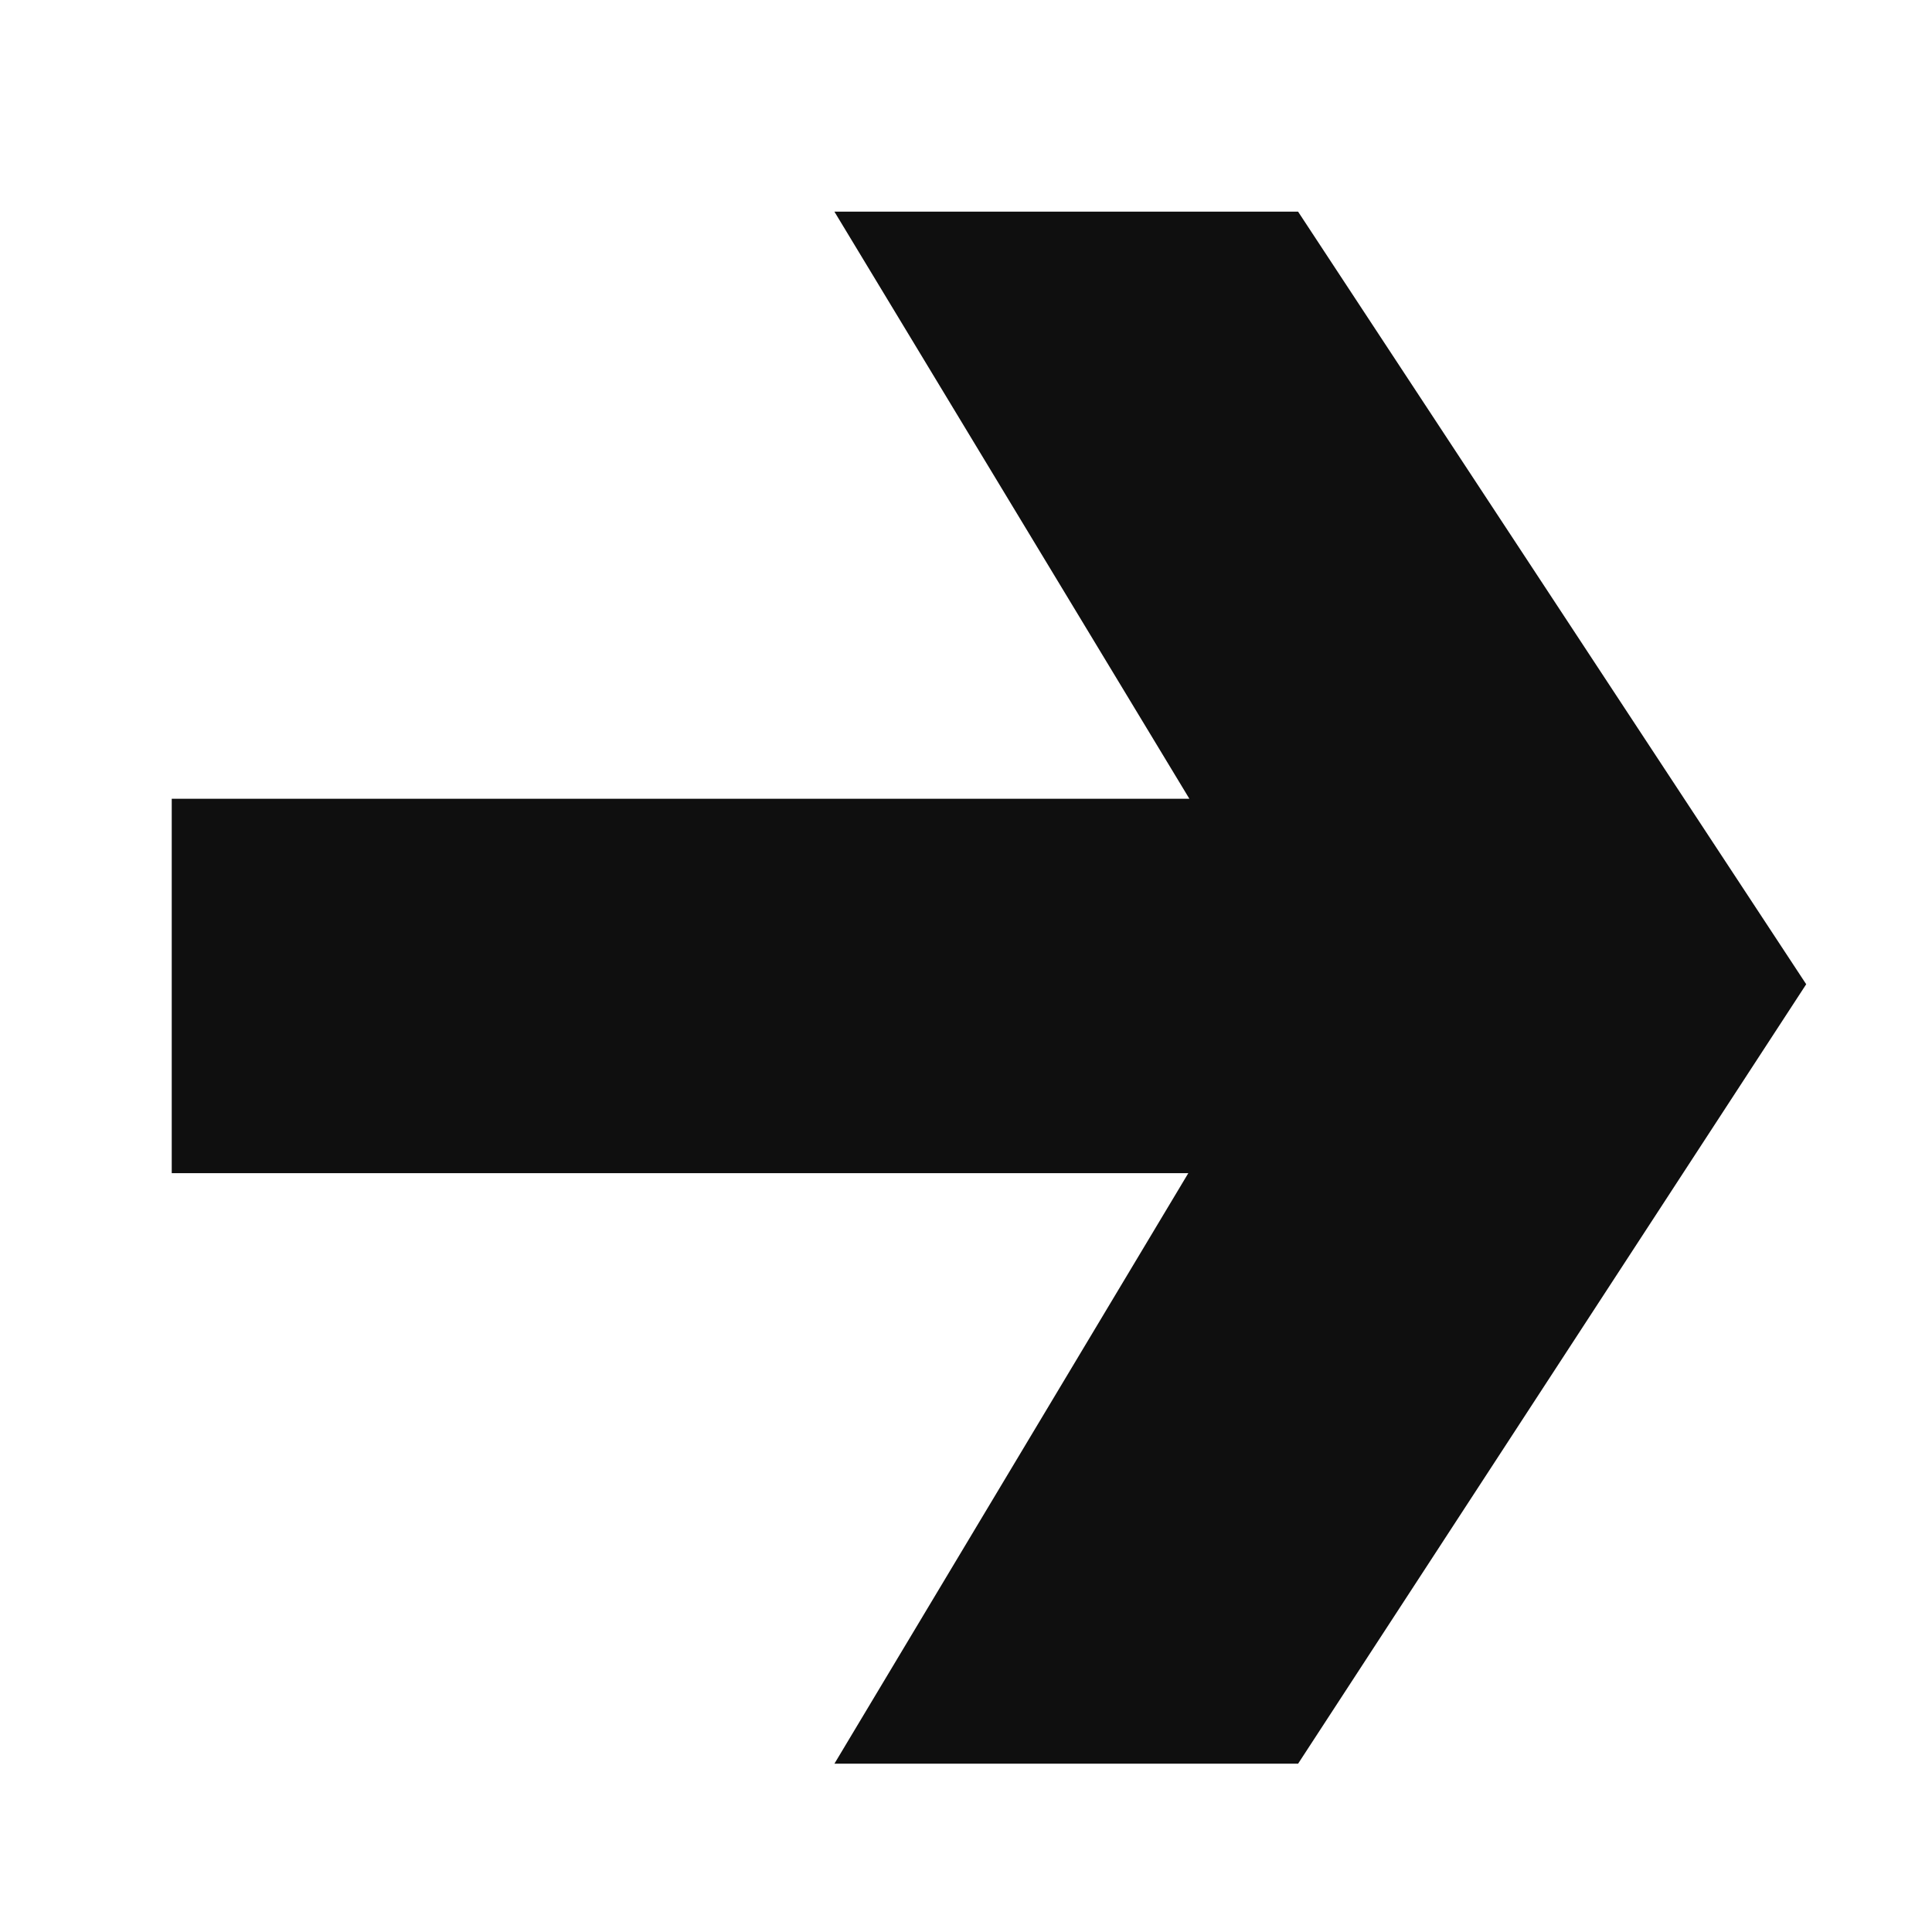
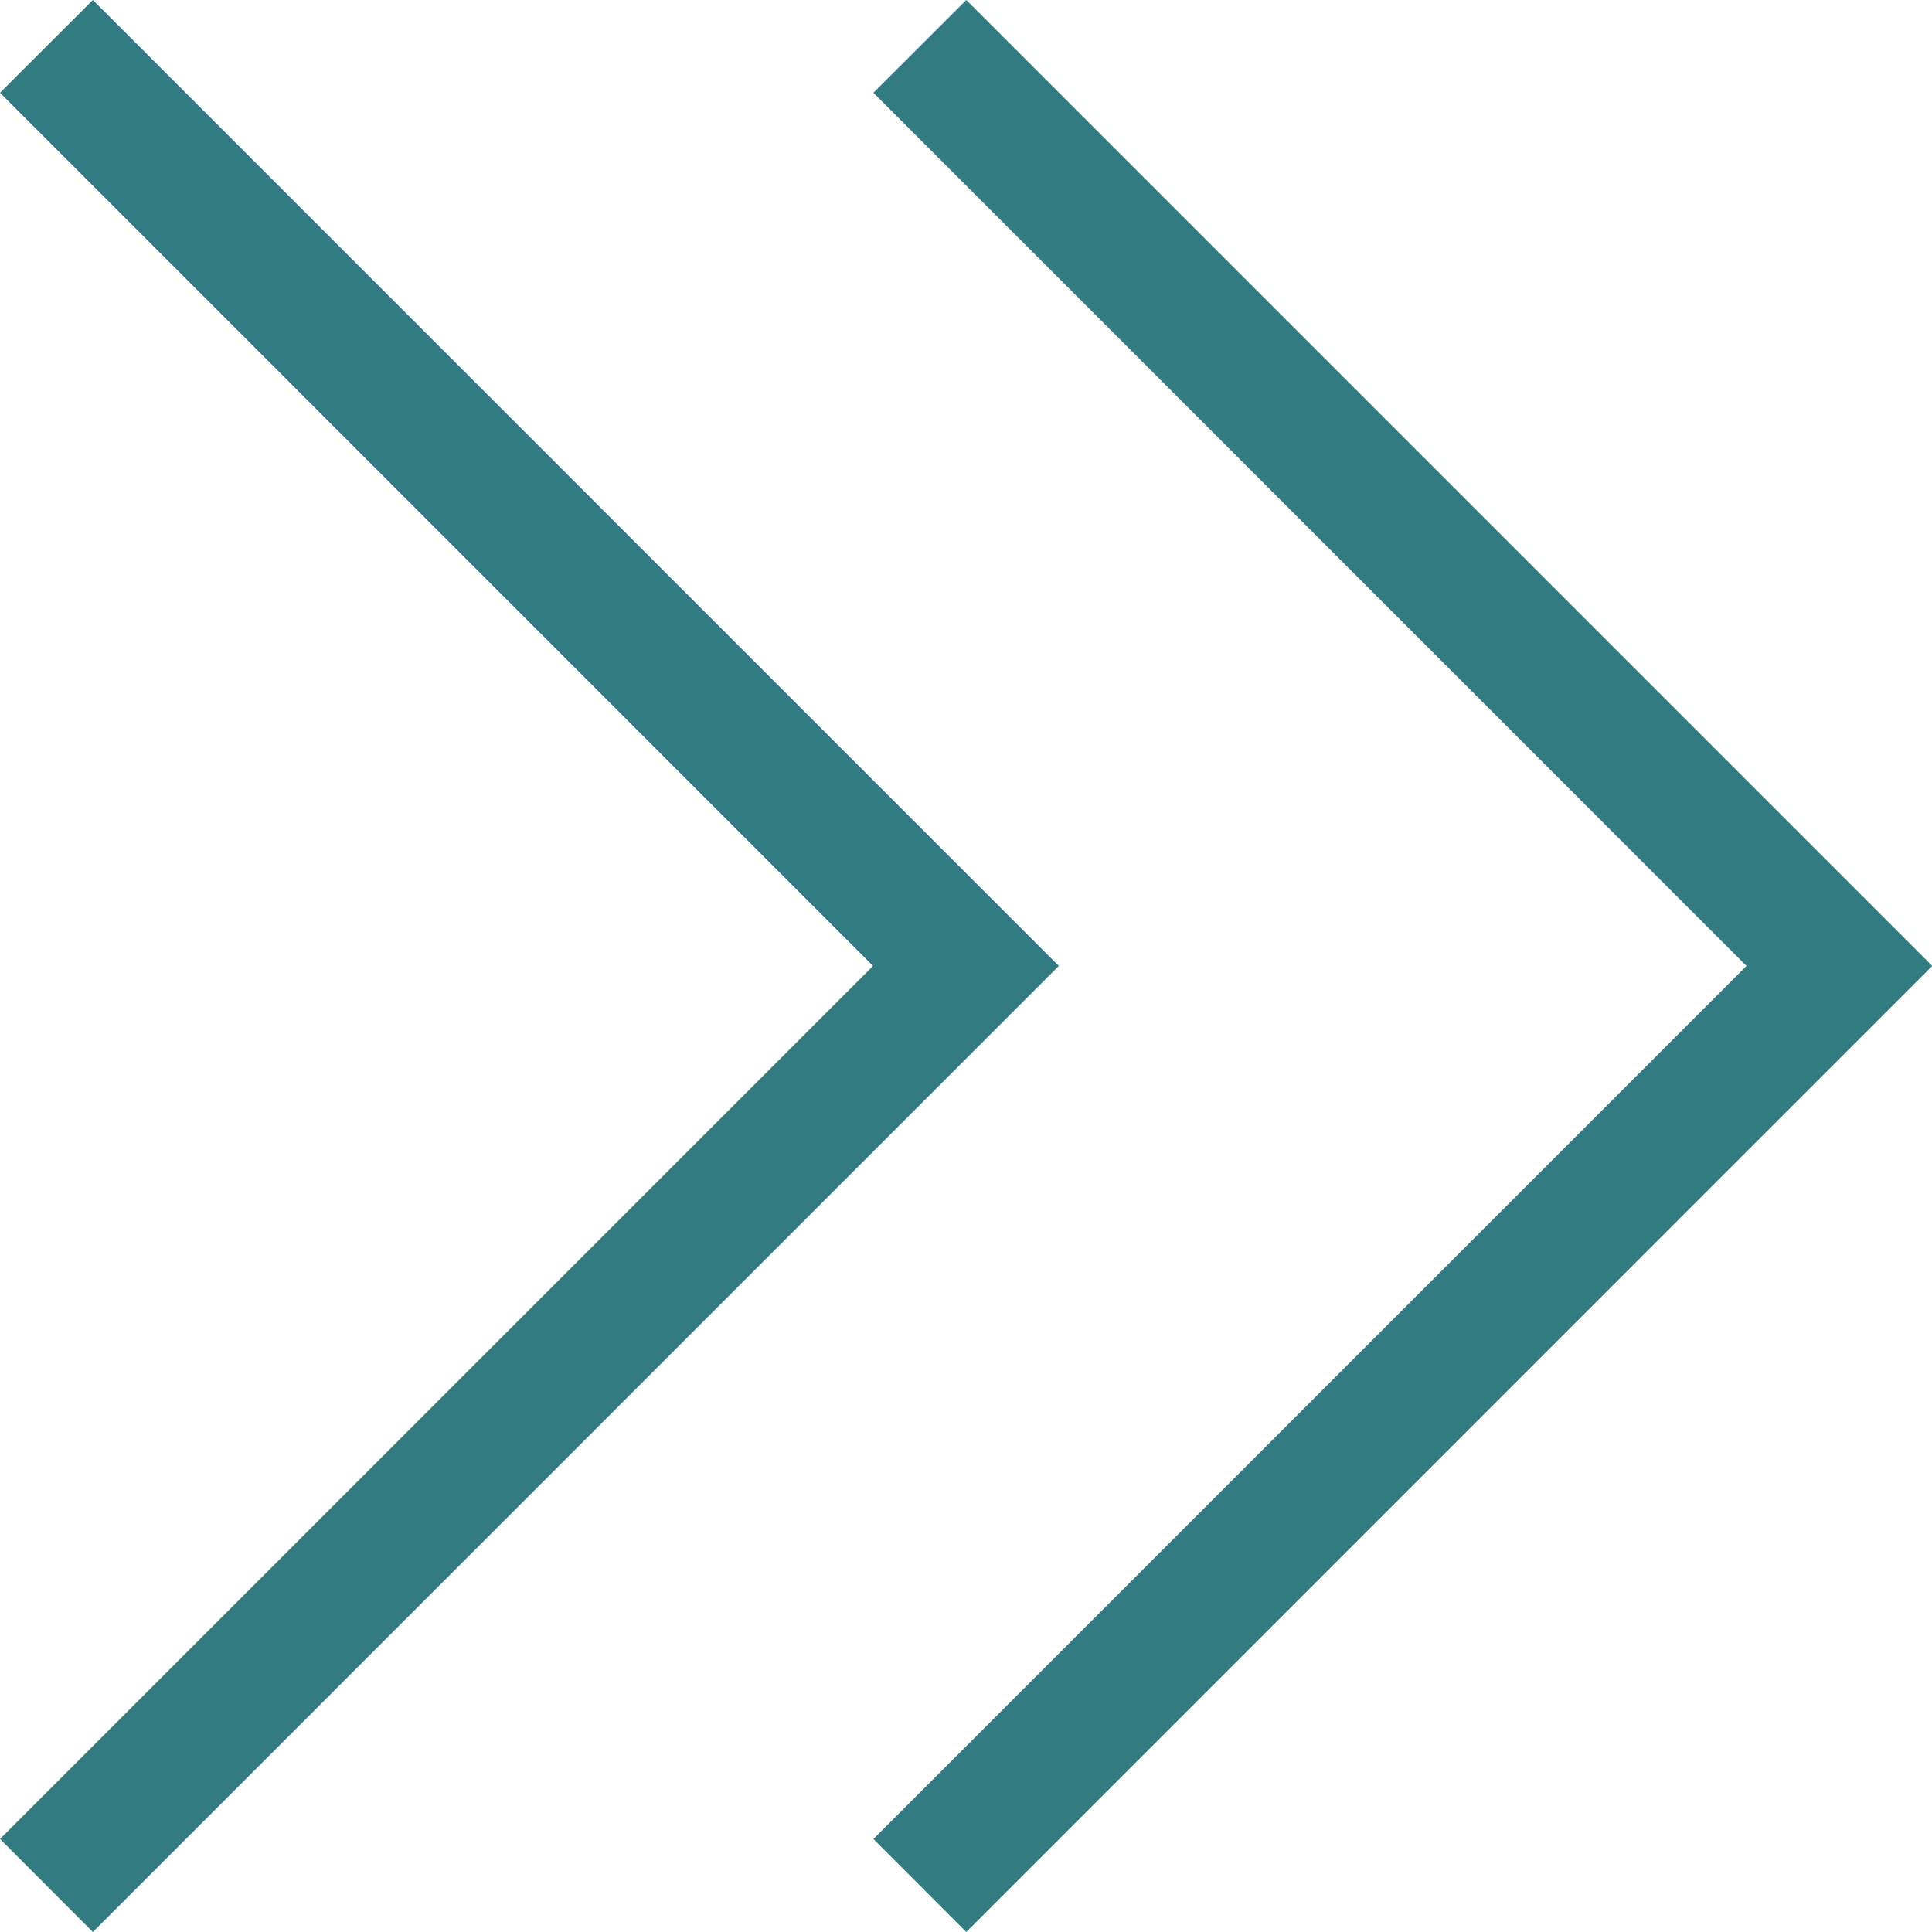
- <svg xmlns="http://www.w3.org/2000/svg" width="9" height="9" viewBox="0 0 9 9" fill="none">
-   <path d="M6.047 0.986L8.414 4.585L6.047 8.216H3.887L6.063 4.585L3.887 0.986H6.047ZM6.527 3.721V5.465H0.8V3.721H6.527Z" fill="#0F0F0F" />
+ <svg xmlns="http://www.w3.org/2000/svg" fill="#327b81" width="800px" height="800px" viewBox="0 0 1920 1920">
+   <g id="SVGRepo_bgCarrier" stroke-width="0" />
+   <g id="SVGRepo_tracerCarrier" stroke-linecap="round" stroke-linejoin="round" />
+   <g id="SVGRepo_iconCarrier">
+     <g fill-rule="evenodd">
+       <path d="M0 92.168 92.299 0l959.931 959.935L92.299 1920 0 1827.57l867.636-867.635L0 92.168Z" />
+       <path d="M868 92.168 960.299 0l959.931 959.935L960.299 1920 868 1827.57l867.64-867.635L868 92.168Z" />
+     </g>
+   </g>
</svg>
